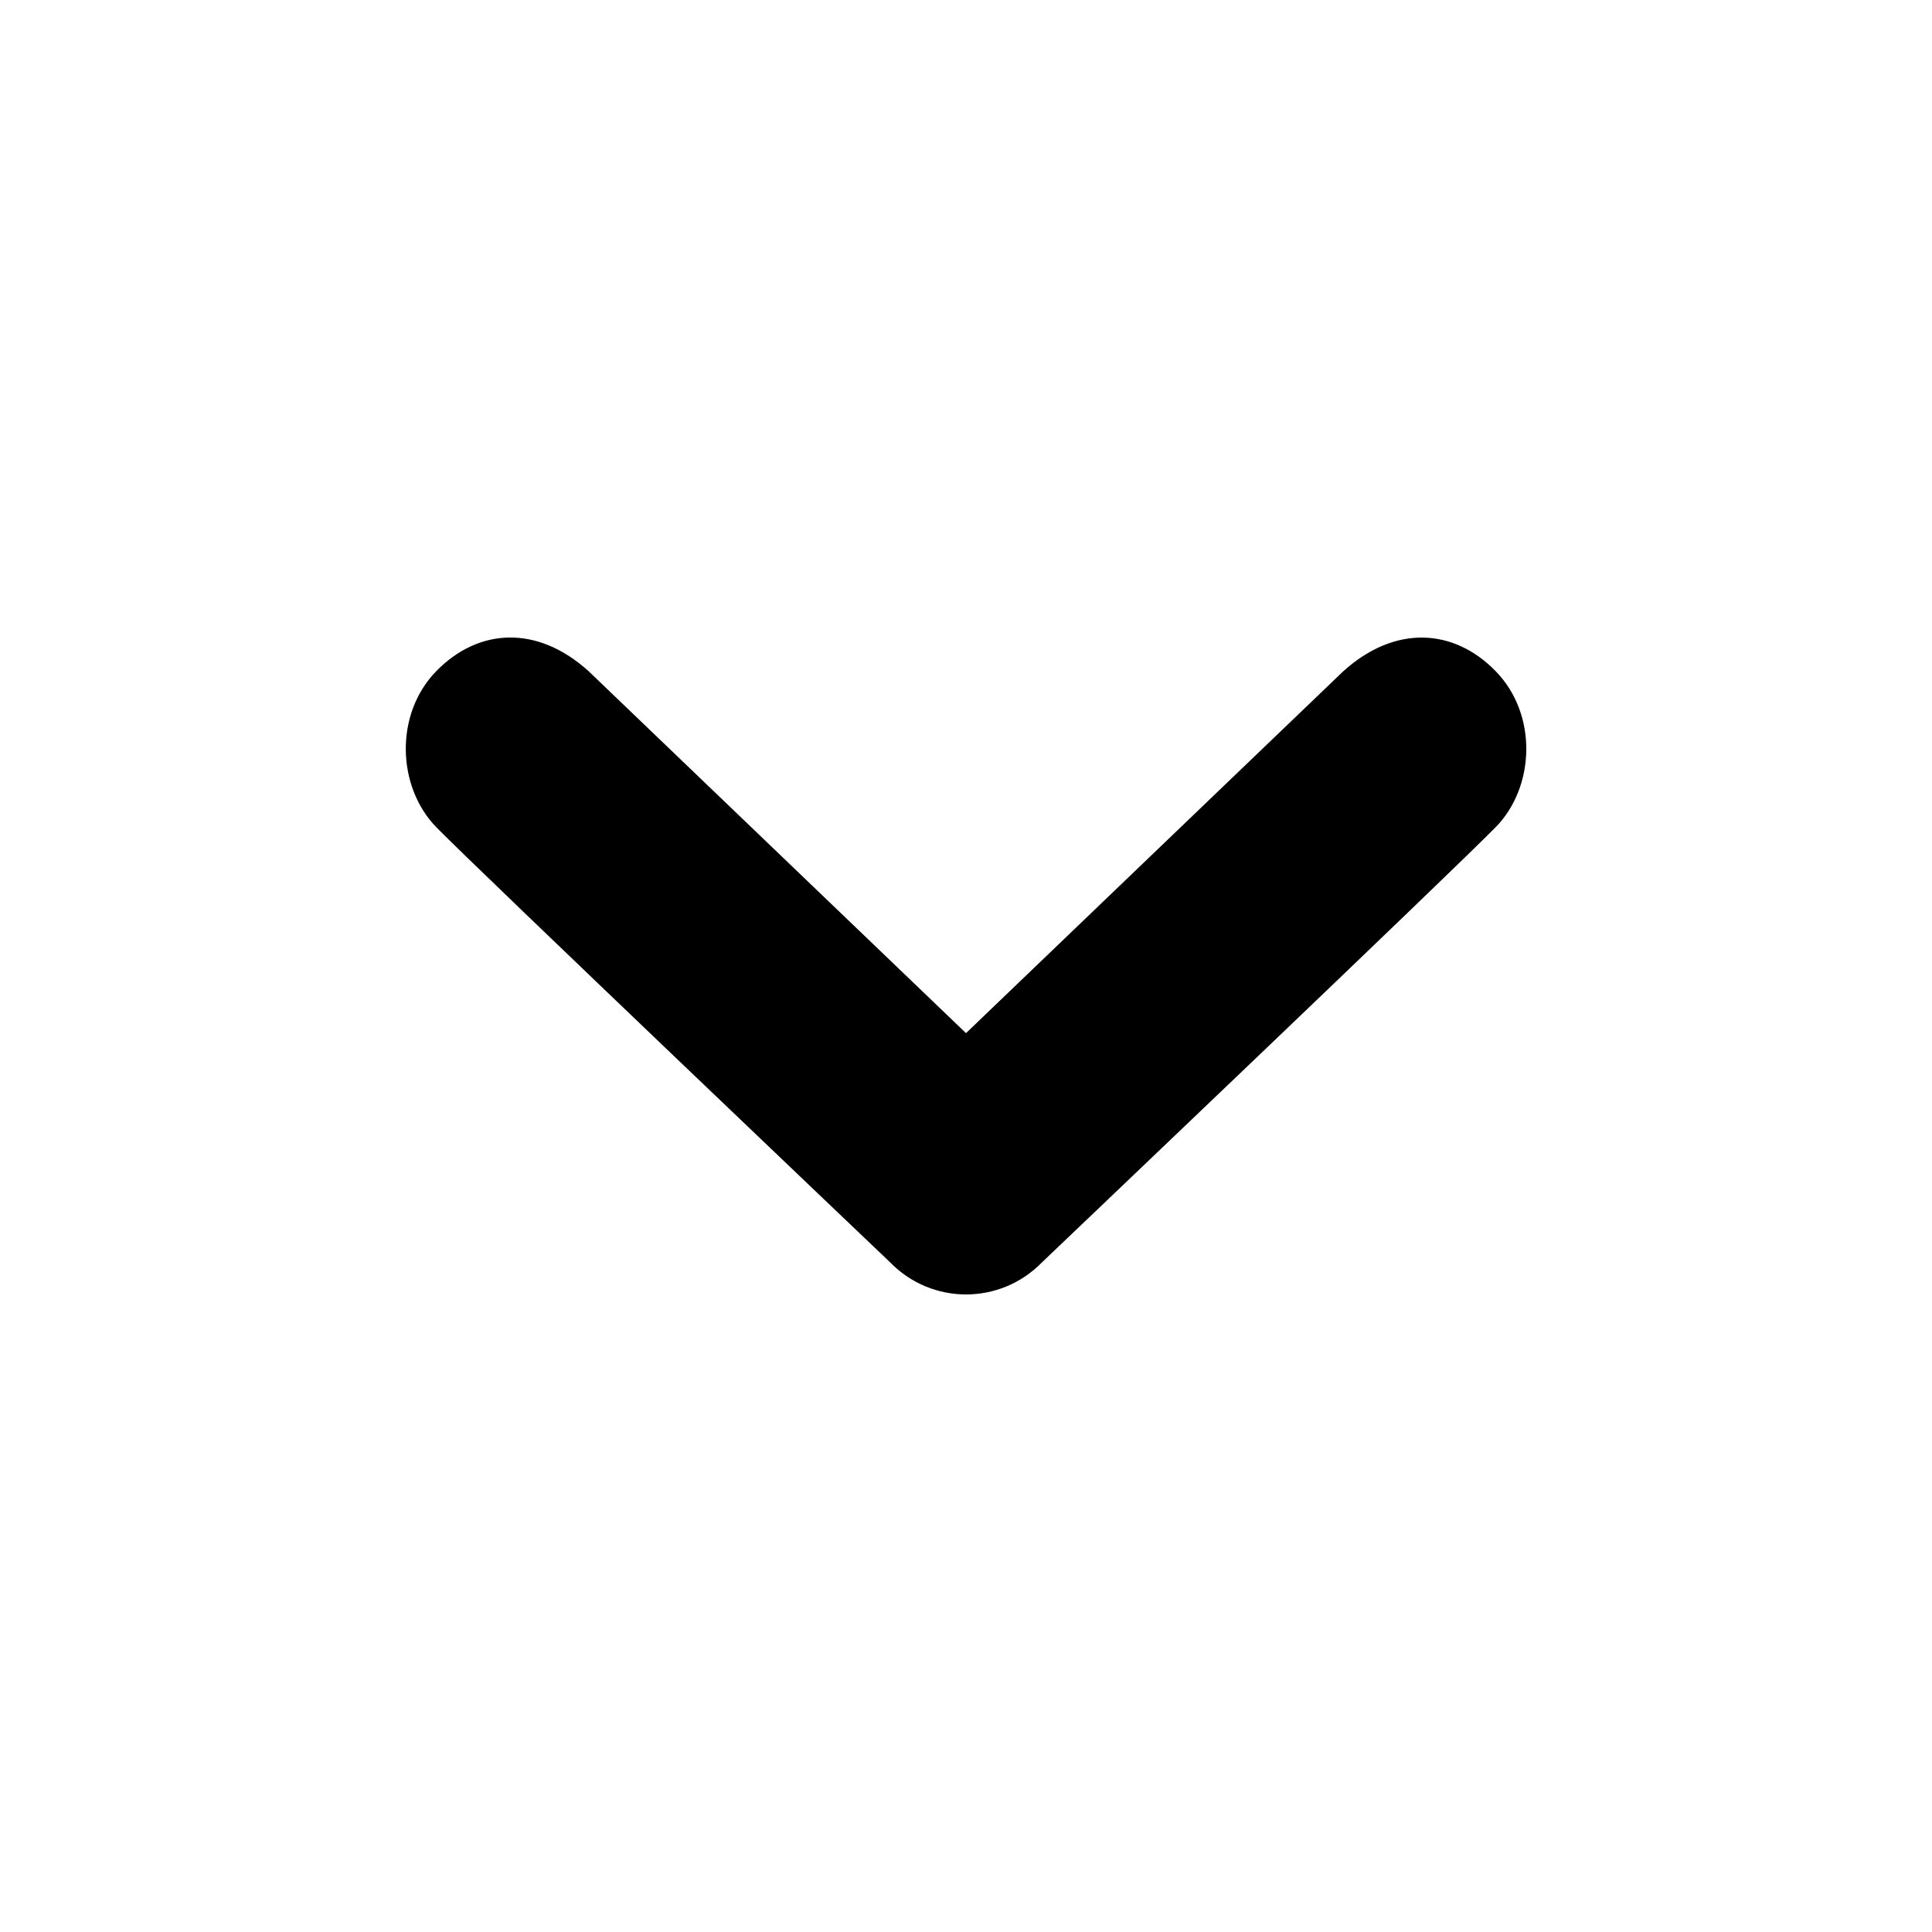
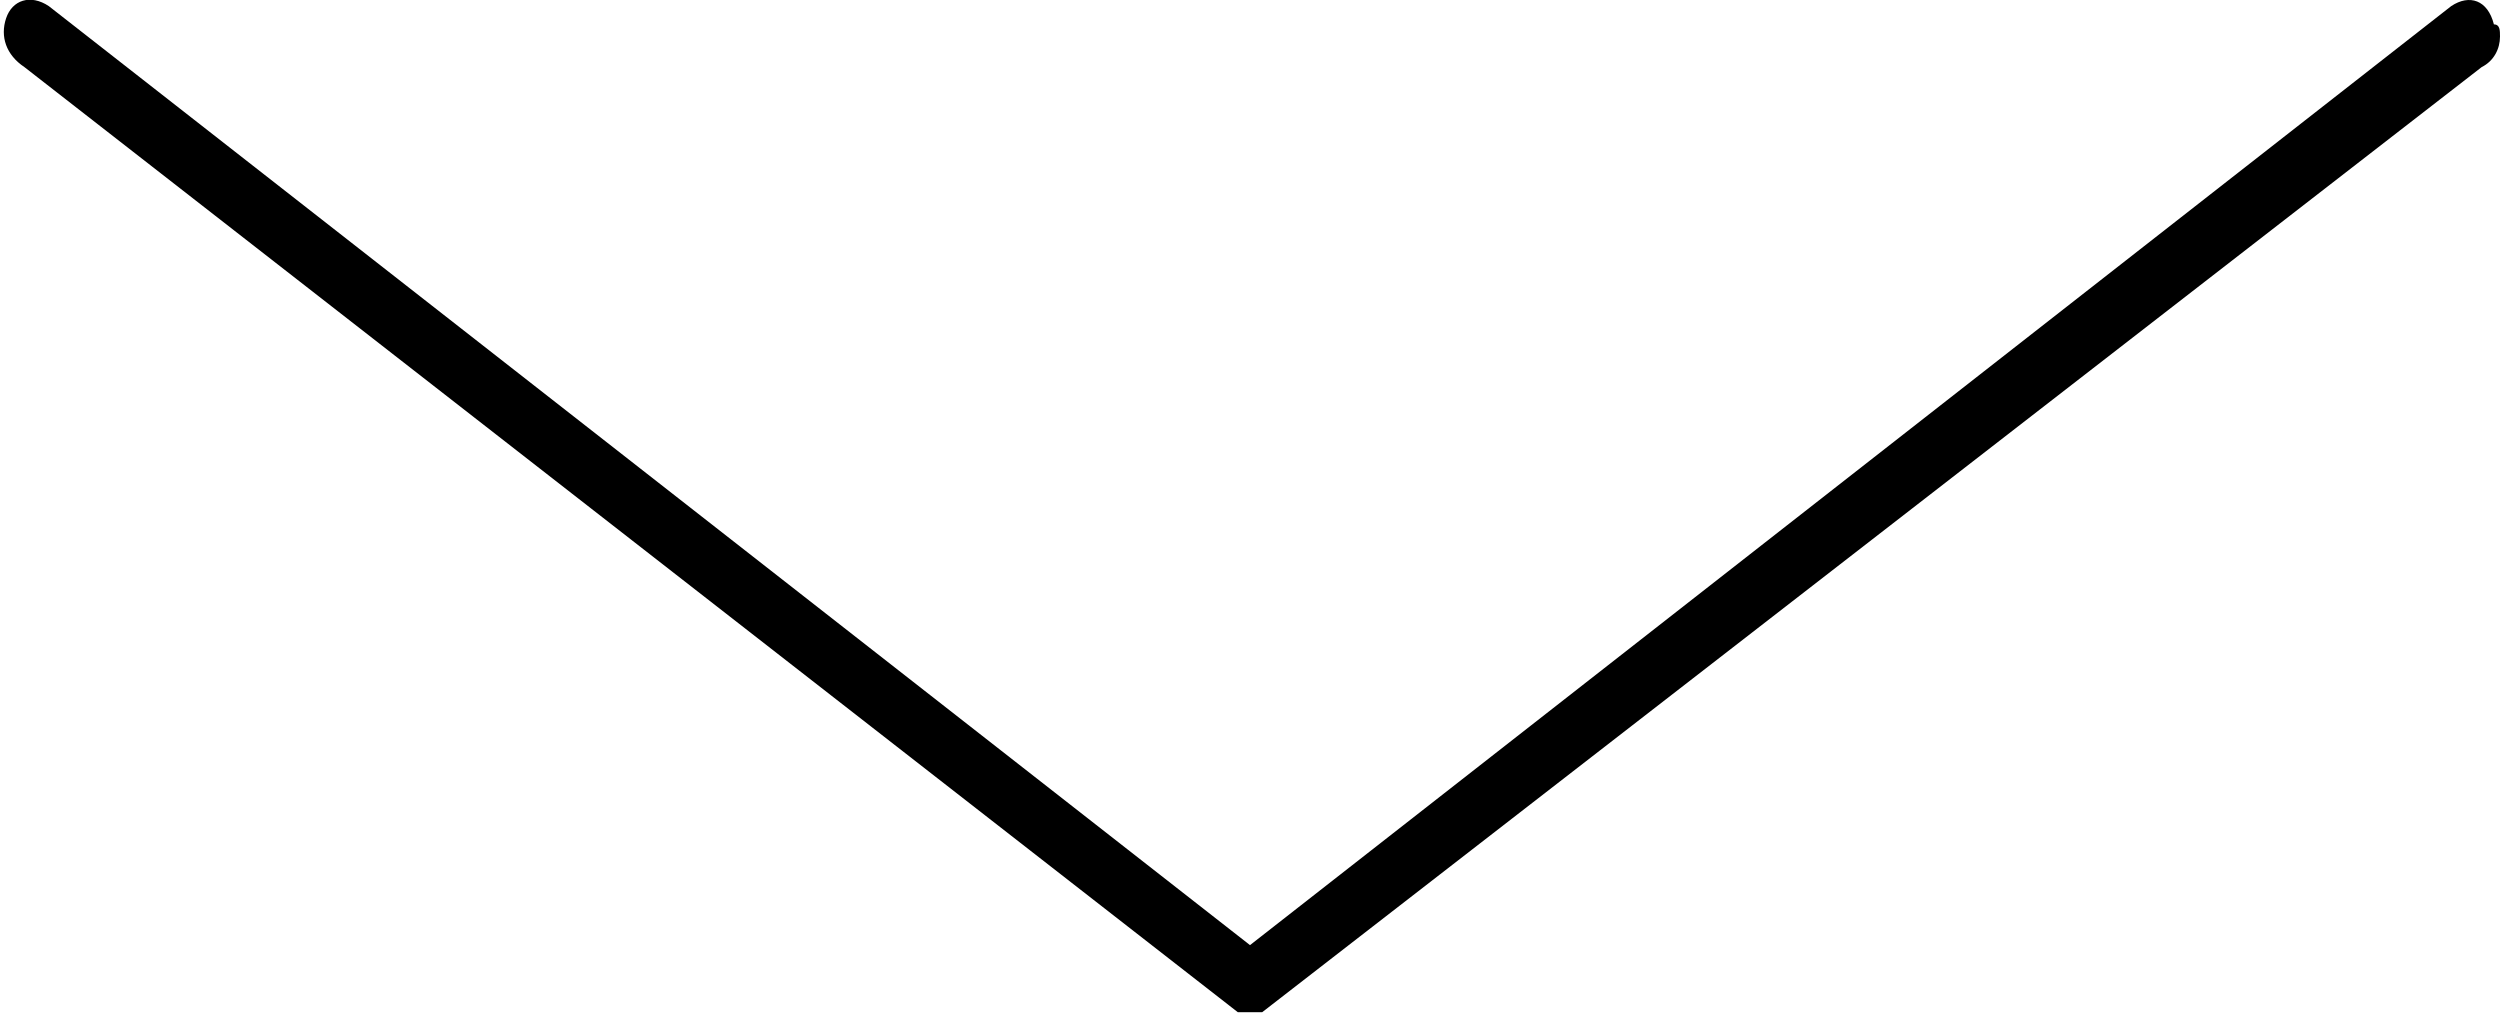
- <svg xmlns="http://www.w3.org/2000/svg" width="32" height="32" viewBox="0 0 32 32">
-   <path d="M24.773 13.7c-.65.67-7.512 7.206-7.512 7.206-.348.357-.804.534-1.26.534-.458 0-.914-.178-1.26-.534 0 0-6.862-6.536-7.515-7.205-.65-.668-.696-1.87 0-2.585.698-.714 1.67-.77 2.522 0L16 17.112l6.25-5.995c.855-.77 1.828-.714 2.523 0 .698.714.654 1.917 0 2.584z" />
+ <svg xmlns="http://www.w3.org/2000/svg" width="41" height="16.6" viewBox="0 0 41 16.6">
+   <path d="M40.2.1L20.5 15.5.8.1C.5-.1.2 0 .1.3c-.1.3 0 .6.3.8l19.9 15.5h.4l20-15.5c.2-.1.3-.3.3-.5 0-.1 0-.2-.1-.2-.1-.4-.4-.5-.7-.3z" />
</svg>
